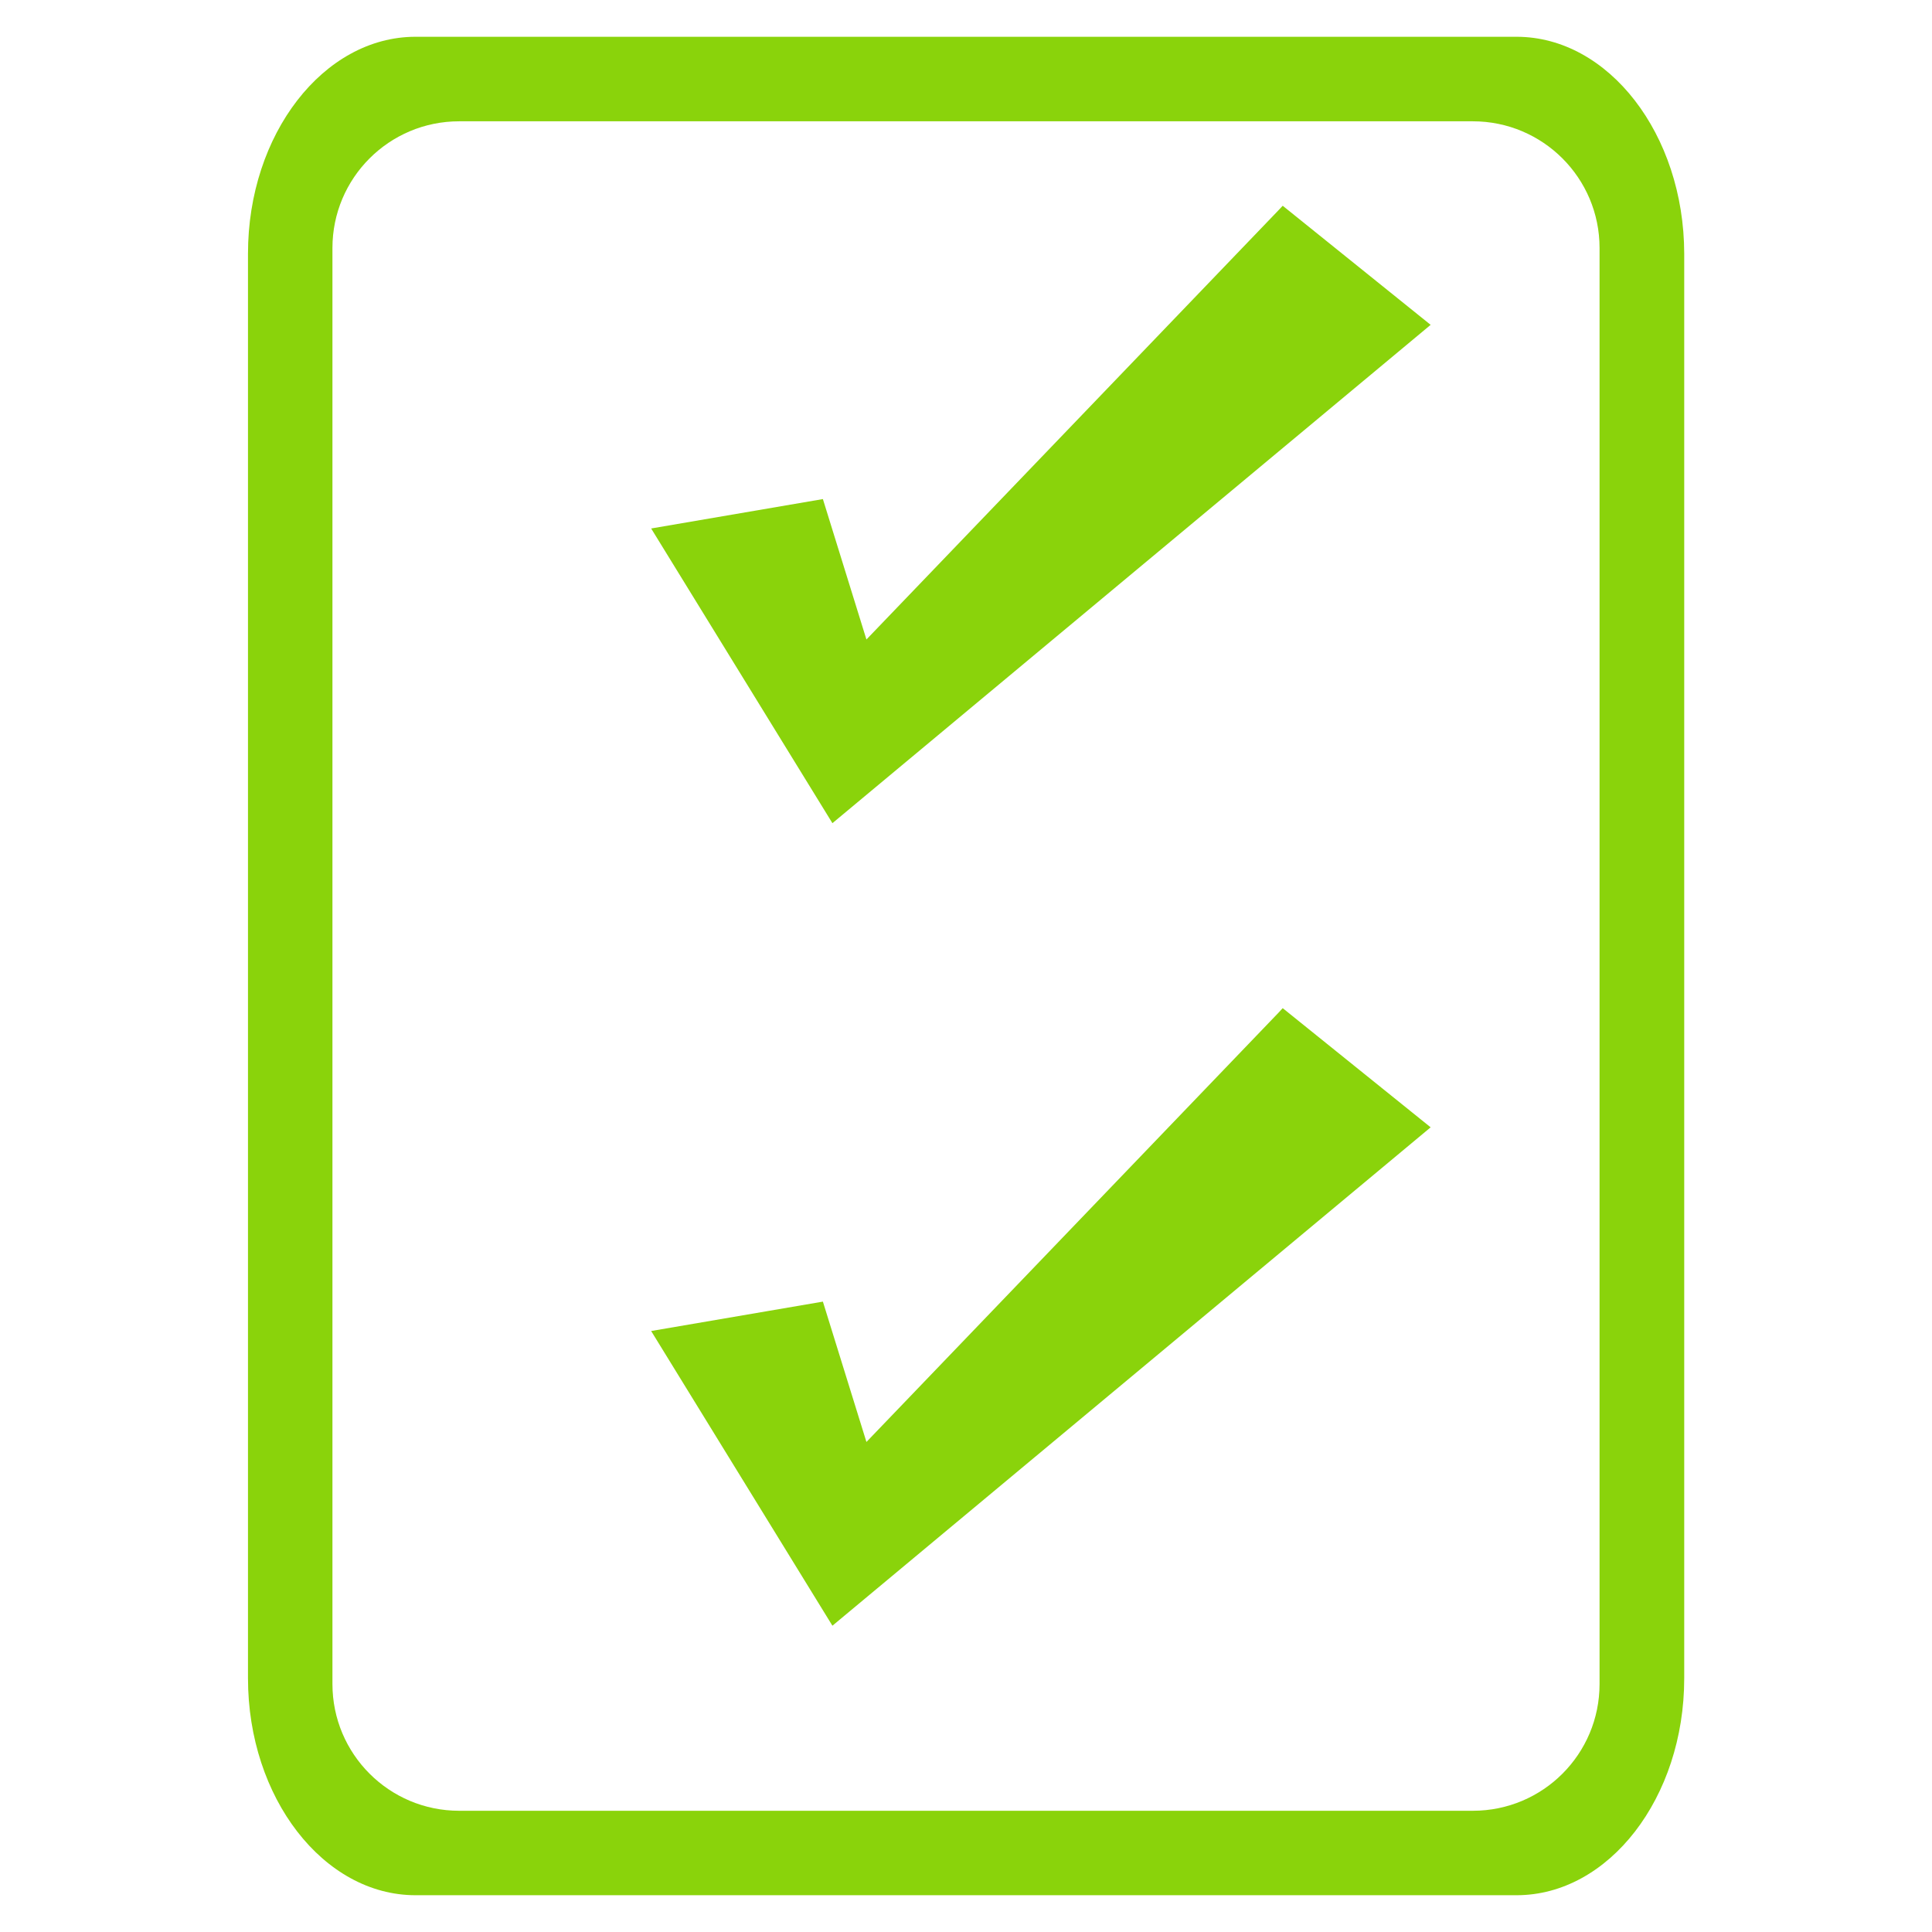
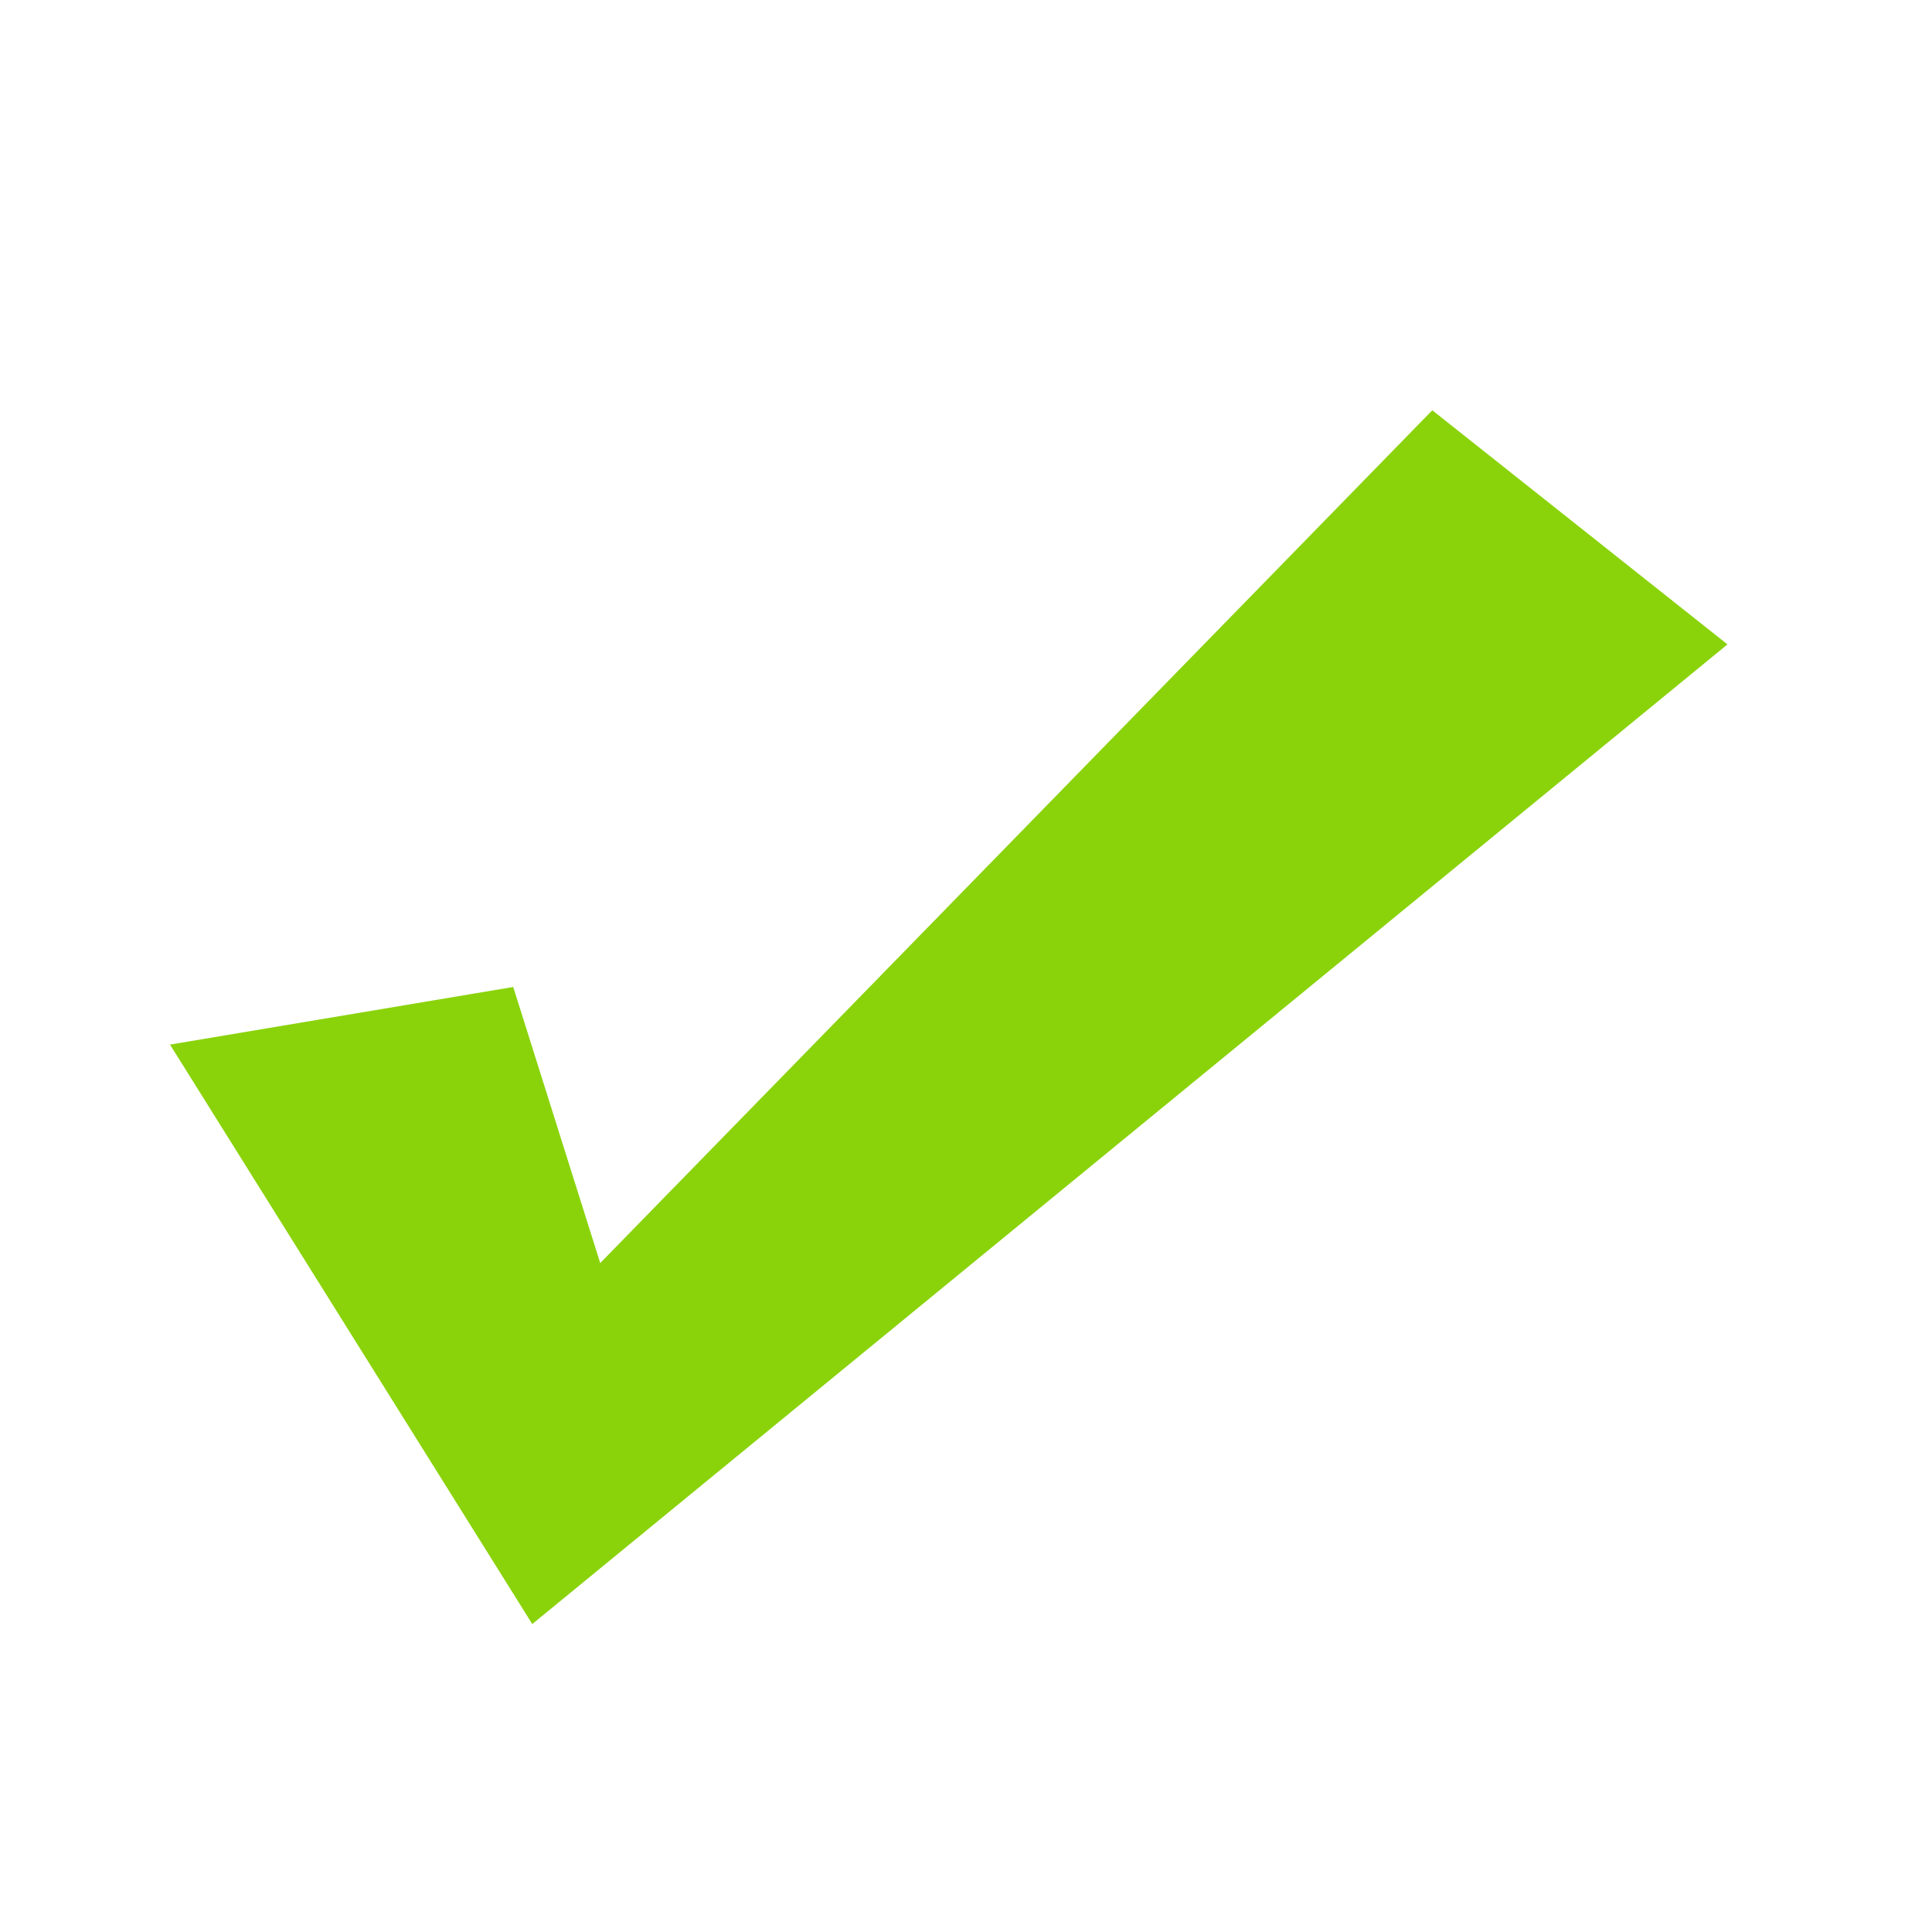
<svg xmlns="http://www.w3.org/2000/svg" version="1.1" id="图层_1" x="0px" y="0px" width="28px" height="28px" viewBox="0 0 28 28" enable-background="new 0 0 28 28" xml:space="preserve">
  <g>
    <polygon fill="none" points="742.518,32.652 728.15,21.307 727.738,22.018 726.889,21.848 724.631,36.135 725.609,36.33    727.826,22.313 742.014,33.518  " />
  </g>
-   <g>
-     <g>
-       <path fill="#8AD30B" d="M21.979,0.533H6.022c-1.335,0-2.428,1.414-2.428,3.142v20.649c0,1.729,1.093,3.143,2.428,3.143h15.957    c1.336,0,2.43-1.412,2.43-3.143V3.675C24.406,1.947,23.313,0.533,21.979,0.533z M23.182,24.406c0,1.015-0.82,1.837-1.836,1.837    H6.654c-1.014,0-1.836-0.822-1.836-1.837V3.594c0-1.014,0.822-1.836,1.836-1.836h14.692c1.014,0,1.836,0.822,1.836,1.836V24.406    L23.182,24.406z M17.124,7.715l3.61-3.007l-2.144-1.726l-0.063,0.067l-5.97,6.219c-0.087-0.283-0.631-2.035-0.631-2.035    L9.437,7.659l2.627,4.271L17.124,7.715 M12.557,20.898c-0.087-0.281-0.631-2.034-0.631-2.034L9.437,19.29l2.627,4.271l5.06-4.215    l0.411-0.343l3.199-2.665l-2.144-1.727l-0.063,0.068L12.557,20.898z" />
-     </g>
-   </g>
+   <path fill-rule="evenodd" clip-rule="evenodd" fill="#8AD30B" d="M7.714,23.537l-5.25-8.398l4.974-0.835  c0,0,1.086,3.445,1.261,4.001c0.312-0.32,9.535-9.772,9.535-9.772c1.407-1.442,2.395-2.455,2.395-2.455l0.129-0.132l4.278,3.393  L7.714,23.537z" />
</svg>
